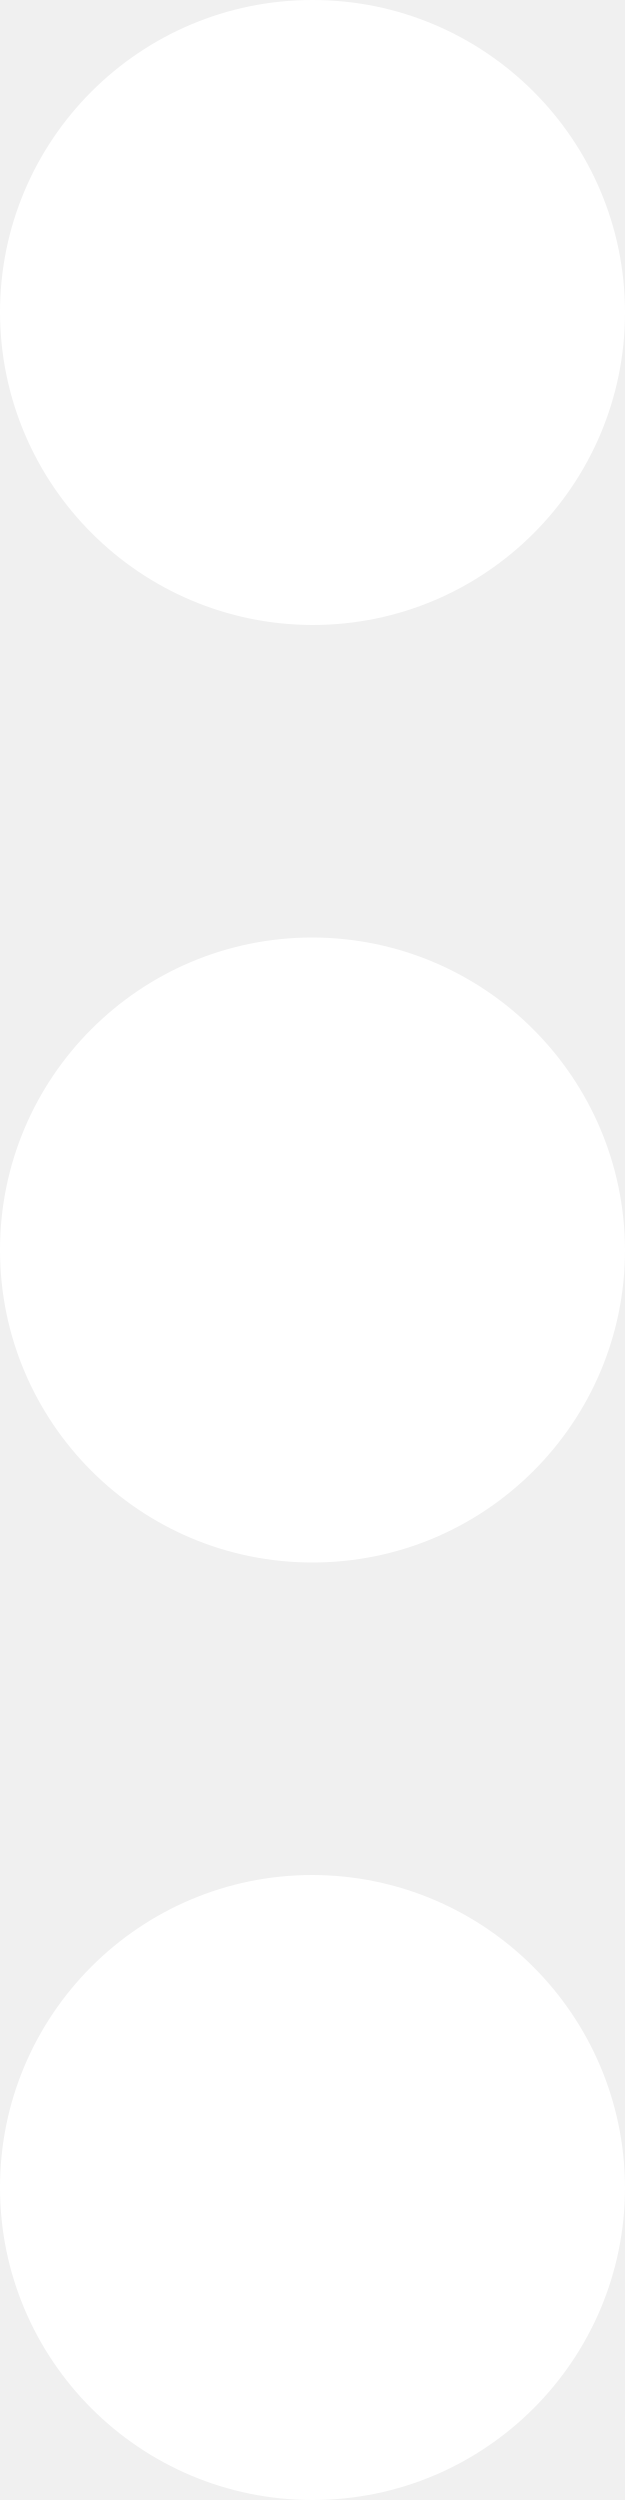
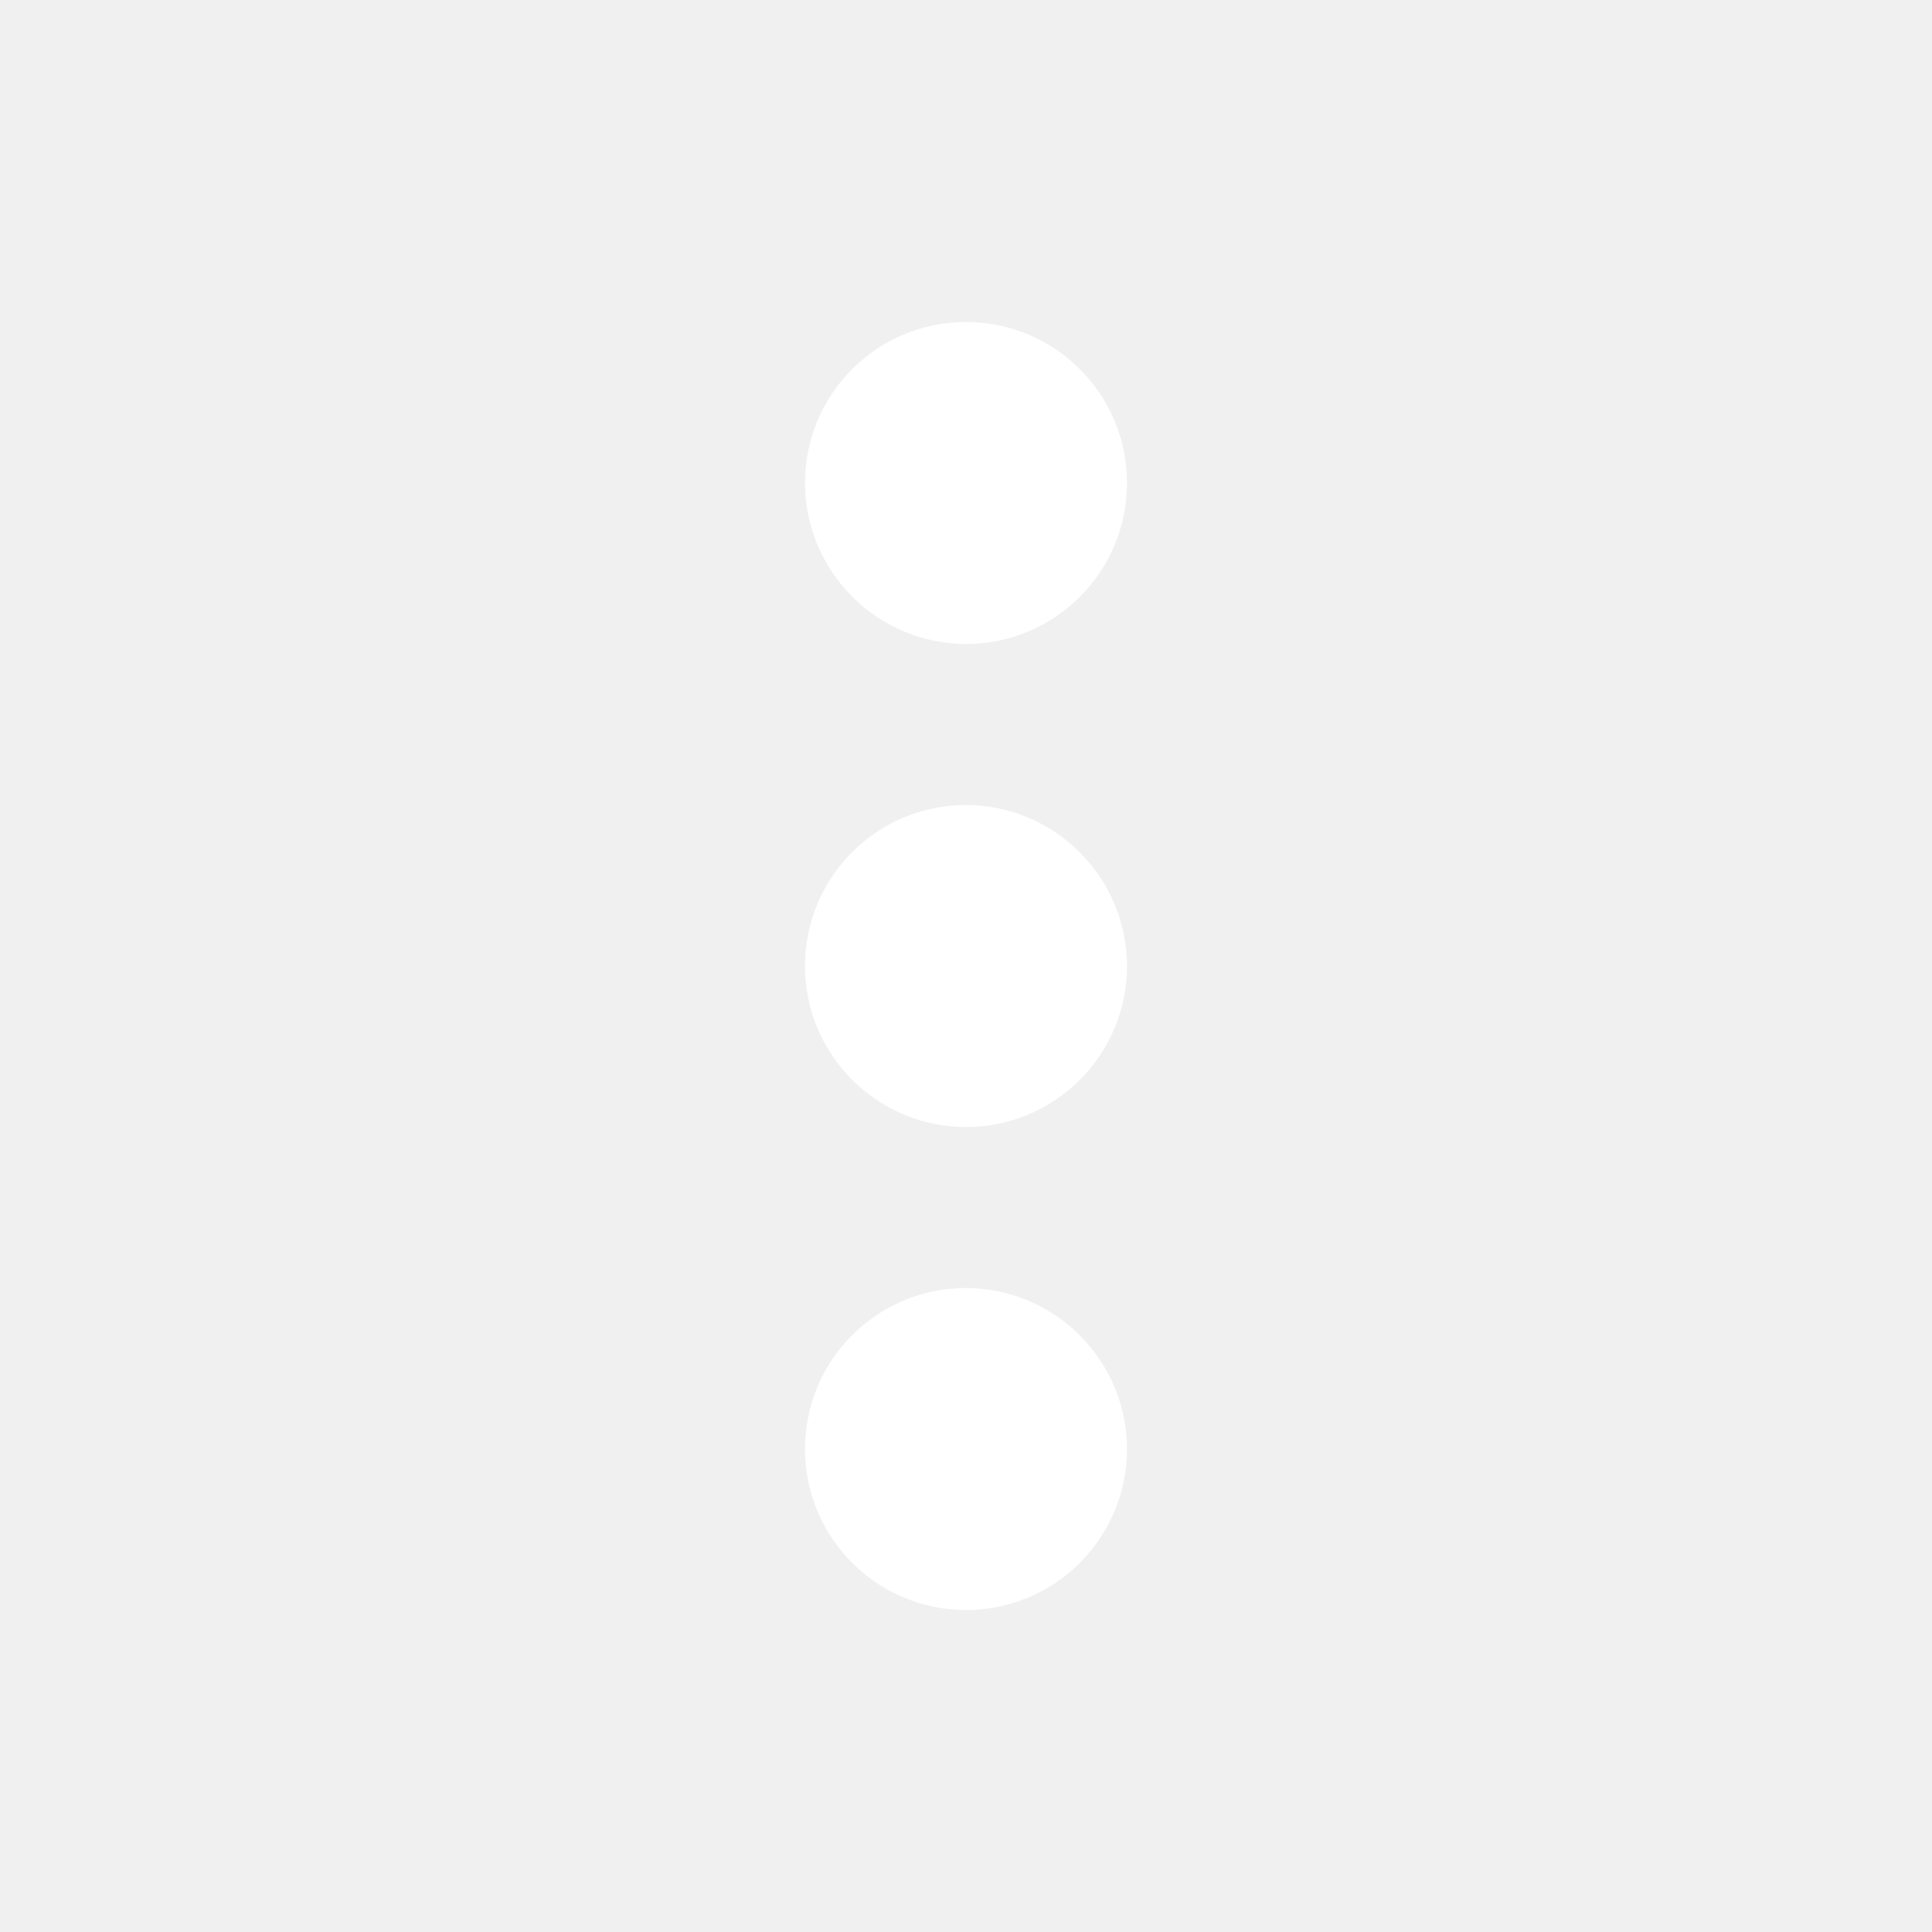
- <svg xmlns="http://www.w3.org/2000/svg" width="5" height="20" viewBox="0 0 5 20">
-   <path d="M12.5,9A2.5,2.5,0,1,0,10,6.5,2.507,2.507,0,0,0,12.5,9Zm0,2.5A2.5,2.5,0,1,0,15,14,2.507,2.507,0,0,0,12.5,11.5Zm0,7.5A2.5,2.5,0,1,0,15,21.5,2.507,2.507,0,0,0,12.5,19Z" transform="translate(-10 -4)" fill="#fff" />
+ <svg xmlns="http://www.w3.org/2000/svg" width="24" height="24" viewBox="0 0 24 24">
+   <path d="M0,0H24V24H0Z" fill="none" />
+   <path fill="#fff" d="M12,8a2,2,0,1,0-2-2A2.006,2.006,0,0,0,12,8Zm0,2a2,2,0,1,0,2,2A2.006,2.006,0,0,0,12,10Zm0,6a2,2,0,1,0,2,2A2.006,2.006,0,0,0,12,16Z" />
</svg>
